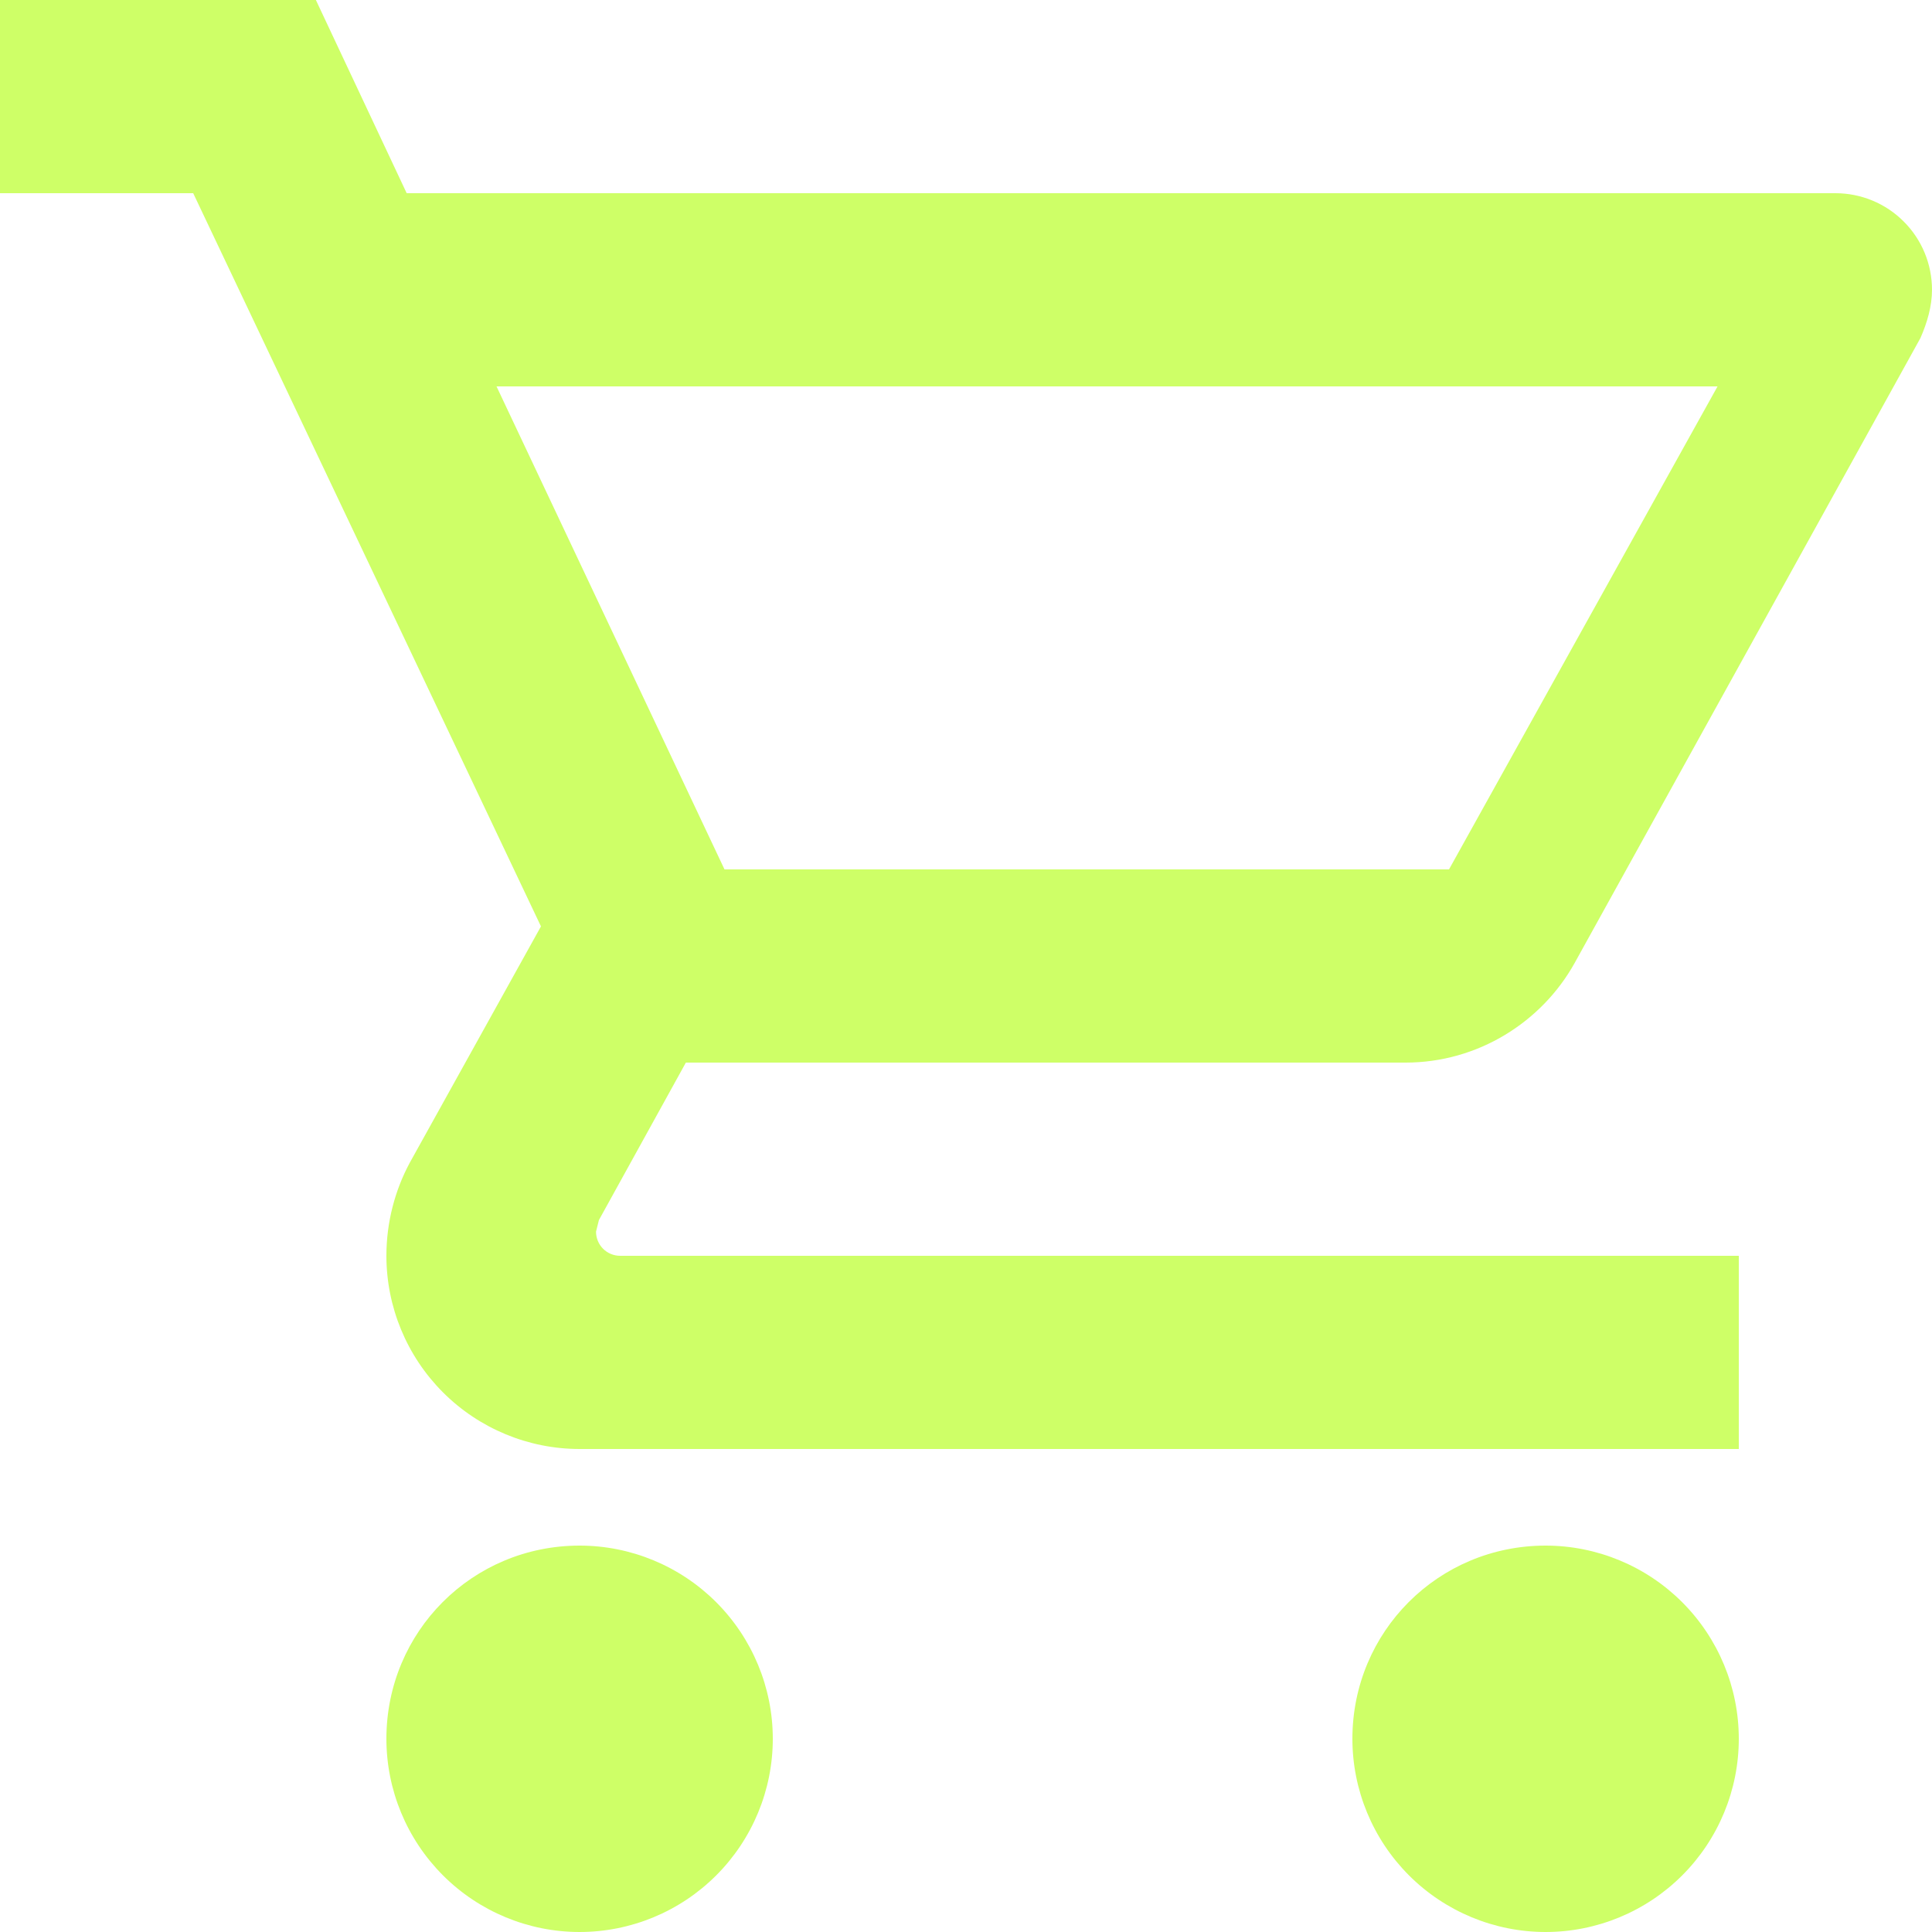
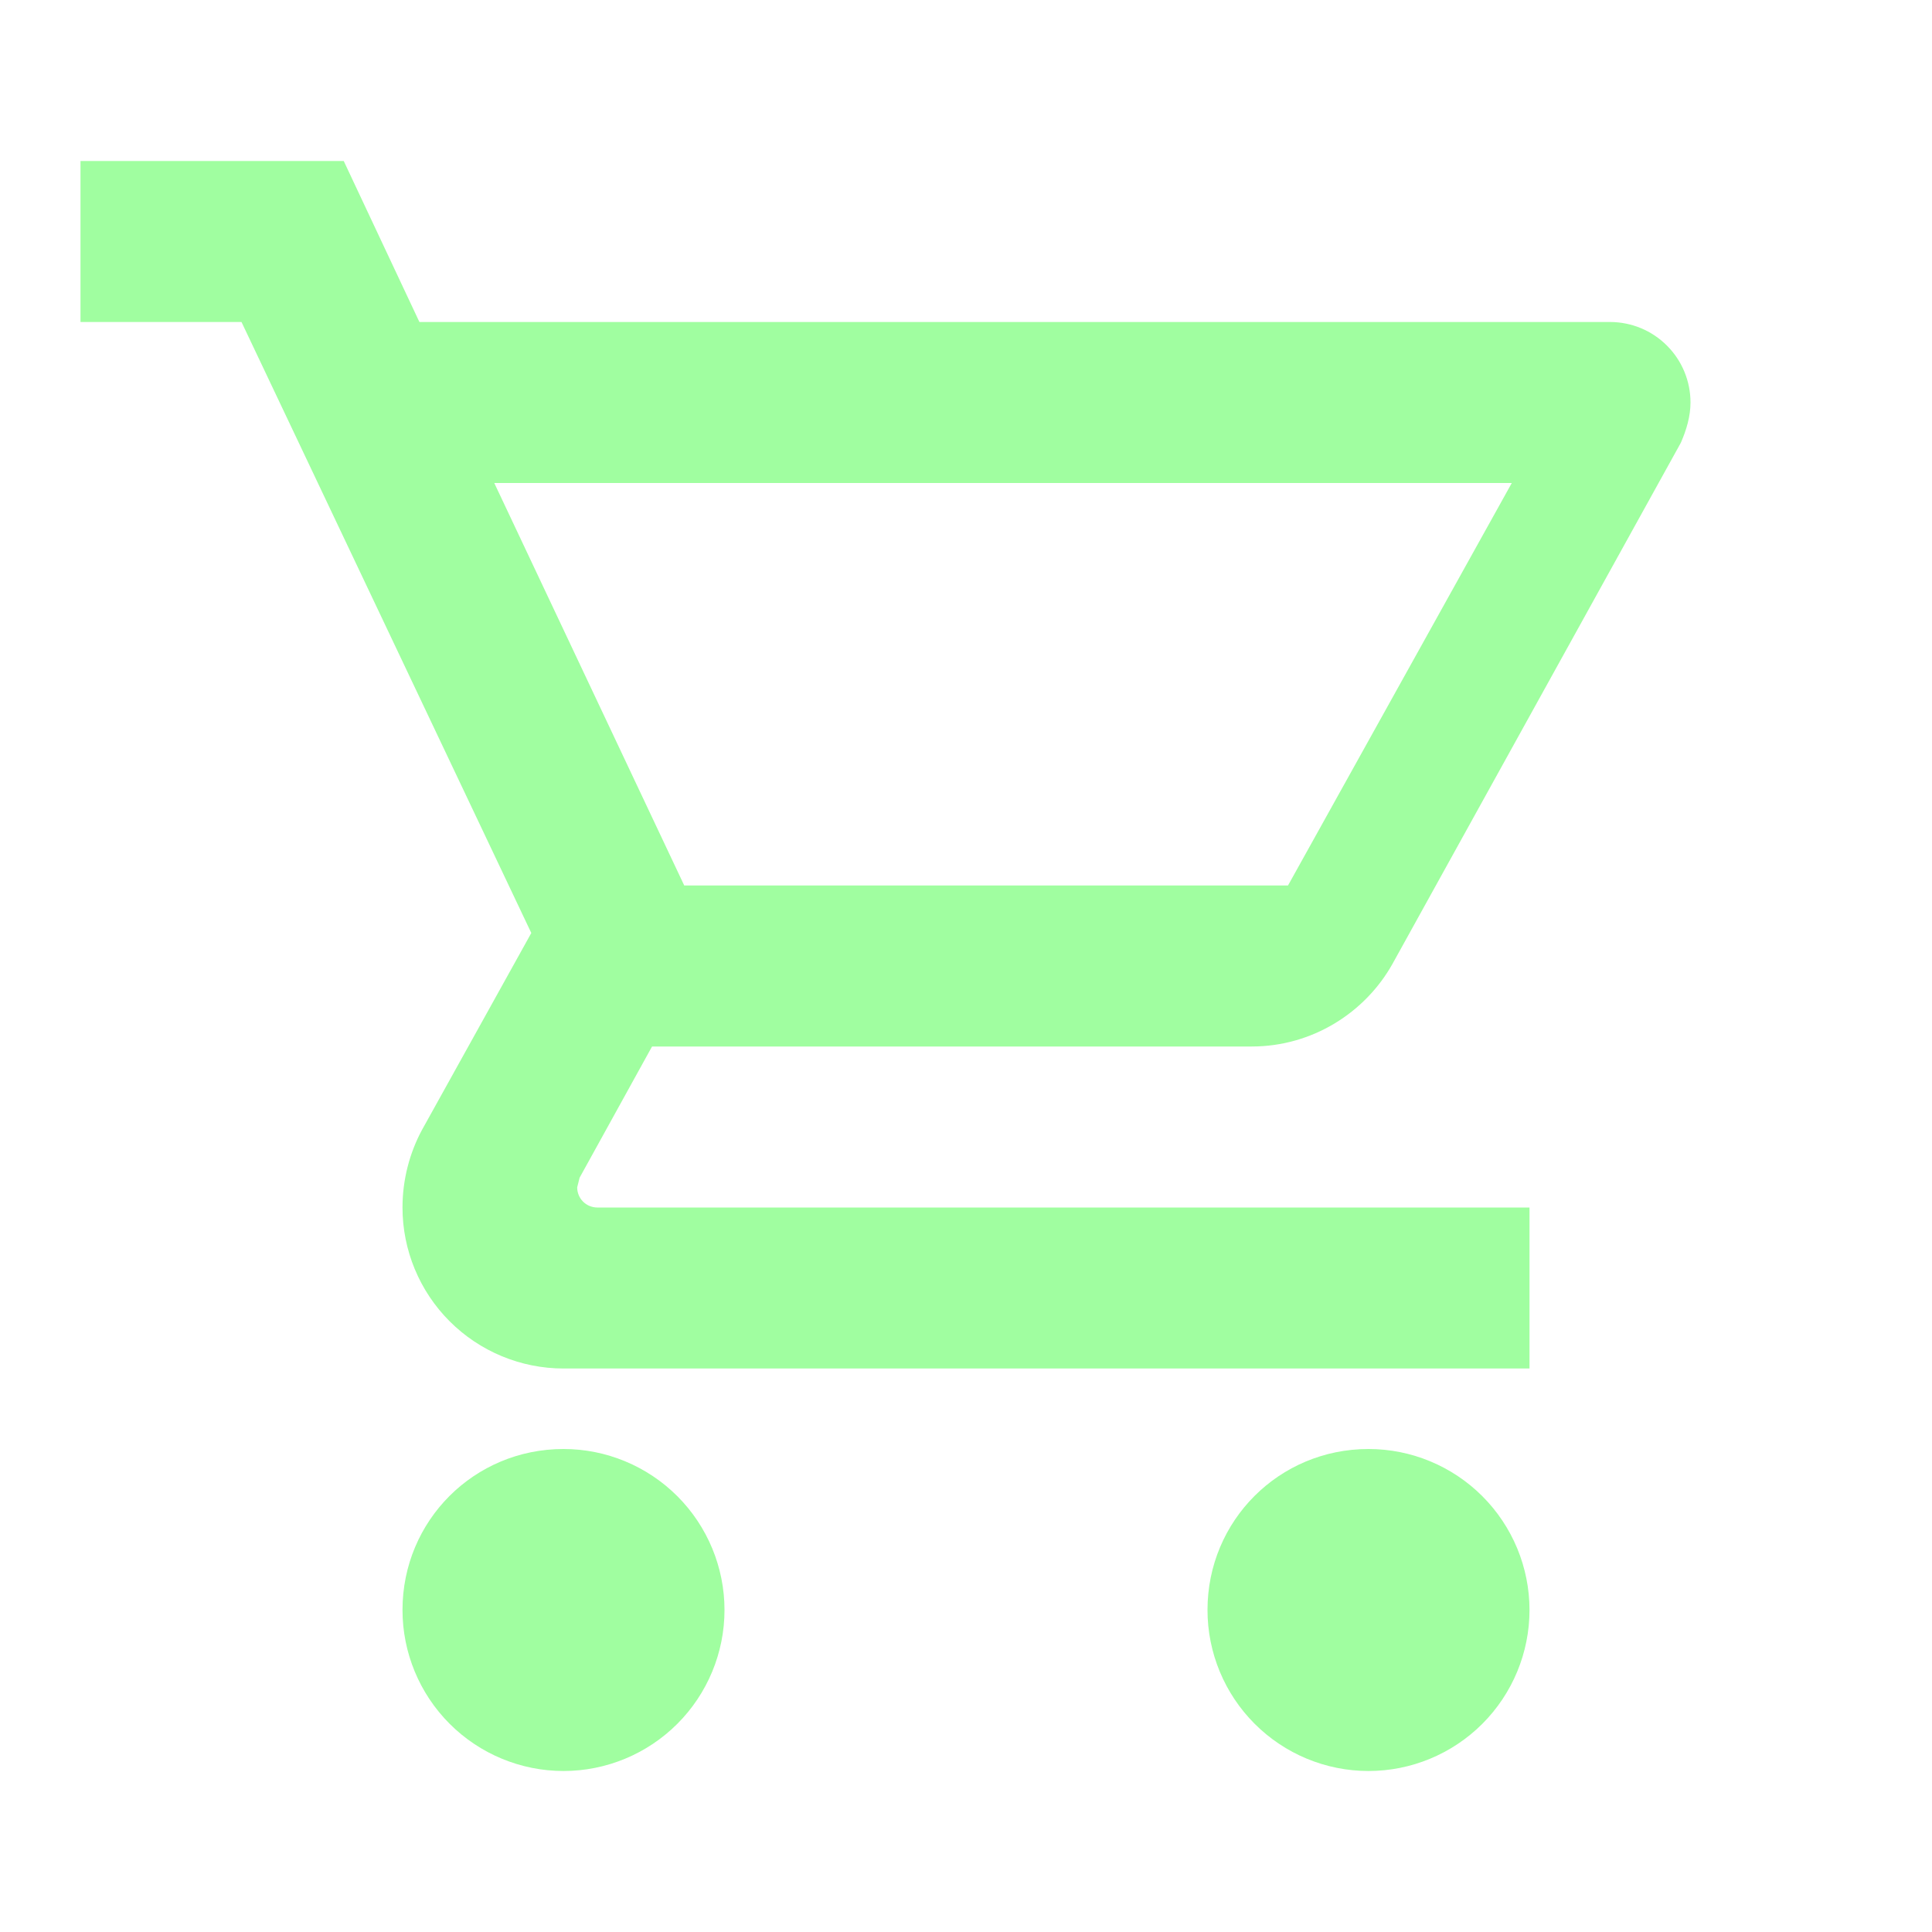
- <svg xmlns="http://www.w3.org/2000/svg" width="20" height="20" viewBox="0 0 20 20" fill="none">
-   <path d="M16 16C16.53 16 17.039 16.211 17.414 16.586C17.789 16.961 18 17.47 18 18C18 18.53 17.789 19.039 17.414 19.414C17.039 19.789 16.53 20 16 20C15.47 20 14.961 19.789 14.586 19.414C14.211 19.039 14 18.53 14 18C14 16.89 14.89 16 16 16ZM0 0H3.27L4.21 2H19C19.265 2 19.52 2.105 19.707 2.293C19.895 2.48 20 2.735 20 3C20 3.17 19.95 3.34 19.88 3.5L16.3 9.97C15.96 10.58 15.3 11 14.55 11H7.1L6.2 12.63L6.17 12.75C6.17 12.816 6.196 12.88 6.243 12.927C6.29 12.974 6.354 13 6.42 13H18V15H6C5.47 15 4.961 14.789 4.586 14.414C4.211 14.039 4 13.53 4 13C4 12.65 4.09 12.32 4.24 12.04L5.6 9.59L2 2H0V0ZM6 16C6.53 16 7.039 16.211 7.414 16.586C7.789 16.961 8 17.47 8 18C8 18.53 7.789 19.039 7.414 19.414C7.039 19.789 6.53 20 6 20C5.47 20 4.961 19.789 4.586 19.414C4.211 19.039 4 18.53 4 18C4 16.89 4.89 16 6 16ZM15 9L17.78 4H5.14L7.5 9H15Z" fill="#CEFF67" />
+ <svg xmlns="http://www.w3.org/2000/svg" width="24" height="24" viewBox="0 0 24 24" fill="none">
+   <path d="M17 18C17.53 18 18.039 18.211 18.414 18.586C18.789 18.961 19 19.47 19 20C19 20.53 18.789 21.039 18.414 21.414C18.039 21.789 17.53 22 17 22C16.47 22 15.961 21.789 15.586 21.414C15.211 21.039 15 20.53 15 20C15 18.89 15.89 18 17 18ZM1 2H4.27L5.21 4H20C20.265 4 20.52 4.105 20.707 4.293C20.895 4.48 21 4.735 21 5C21 5.17 20.95 5.34 20.88 5.5L17.3 11.97C16.96 12.58 16.3 13 15.55 13H8.1L7.2 14.63L7.17 14.75C7.17 14.816 7.196 14.88 7.243 14.927C7.29 14.974 7.354 15 7.42 15H19V17H7C6.47 17 5.961 16.789 5.586 16.414C5.211 16.039 5 15.53 5 15C5 14.65 5.09 14.32 5.24 14.04L6.6 11.59L3 4H1V2ZM7 18C7.53 18 8.039 18.211 8.414 18.586C8.789 18.961 9 19.47 9 20C9 20.53 8.789 21.039 8.414 21.414C8.039 21.789 7.53 22 7 22C6.47 22 5.961 21.789 5.586 21.414C5.211 21.039 5 20.53 5 20C5 18.89 5.89 18 7 18ZM16 11L18.78 6H6.14L8.5 11H16Z" fill="#A0FEA0" />
</svg>
